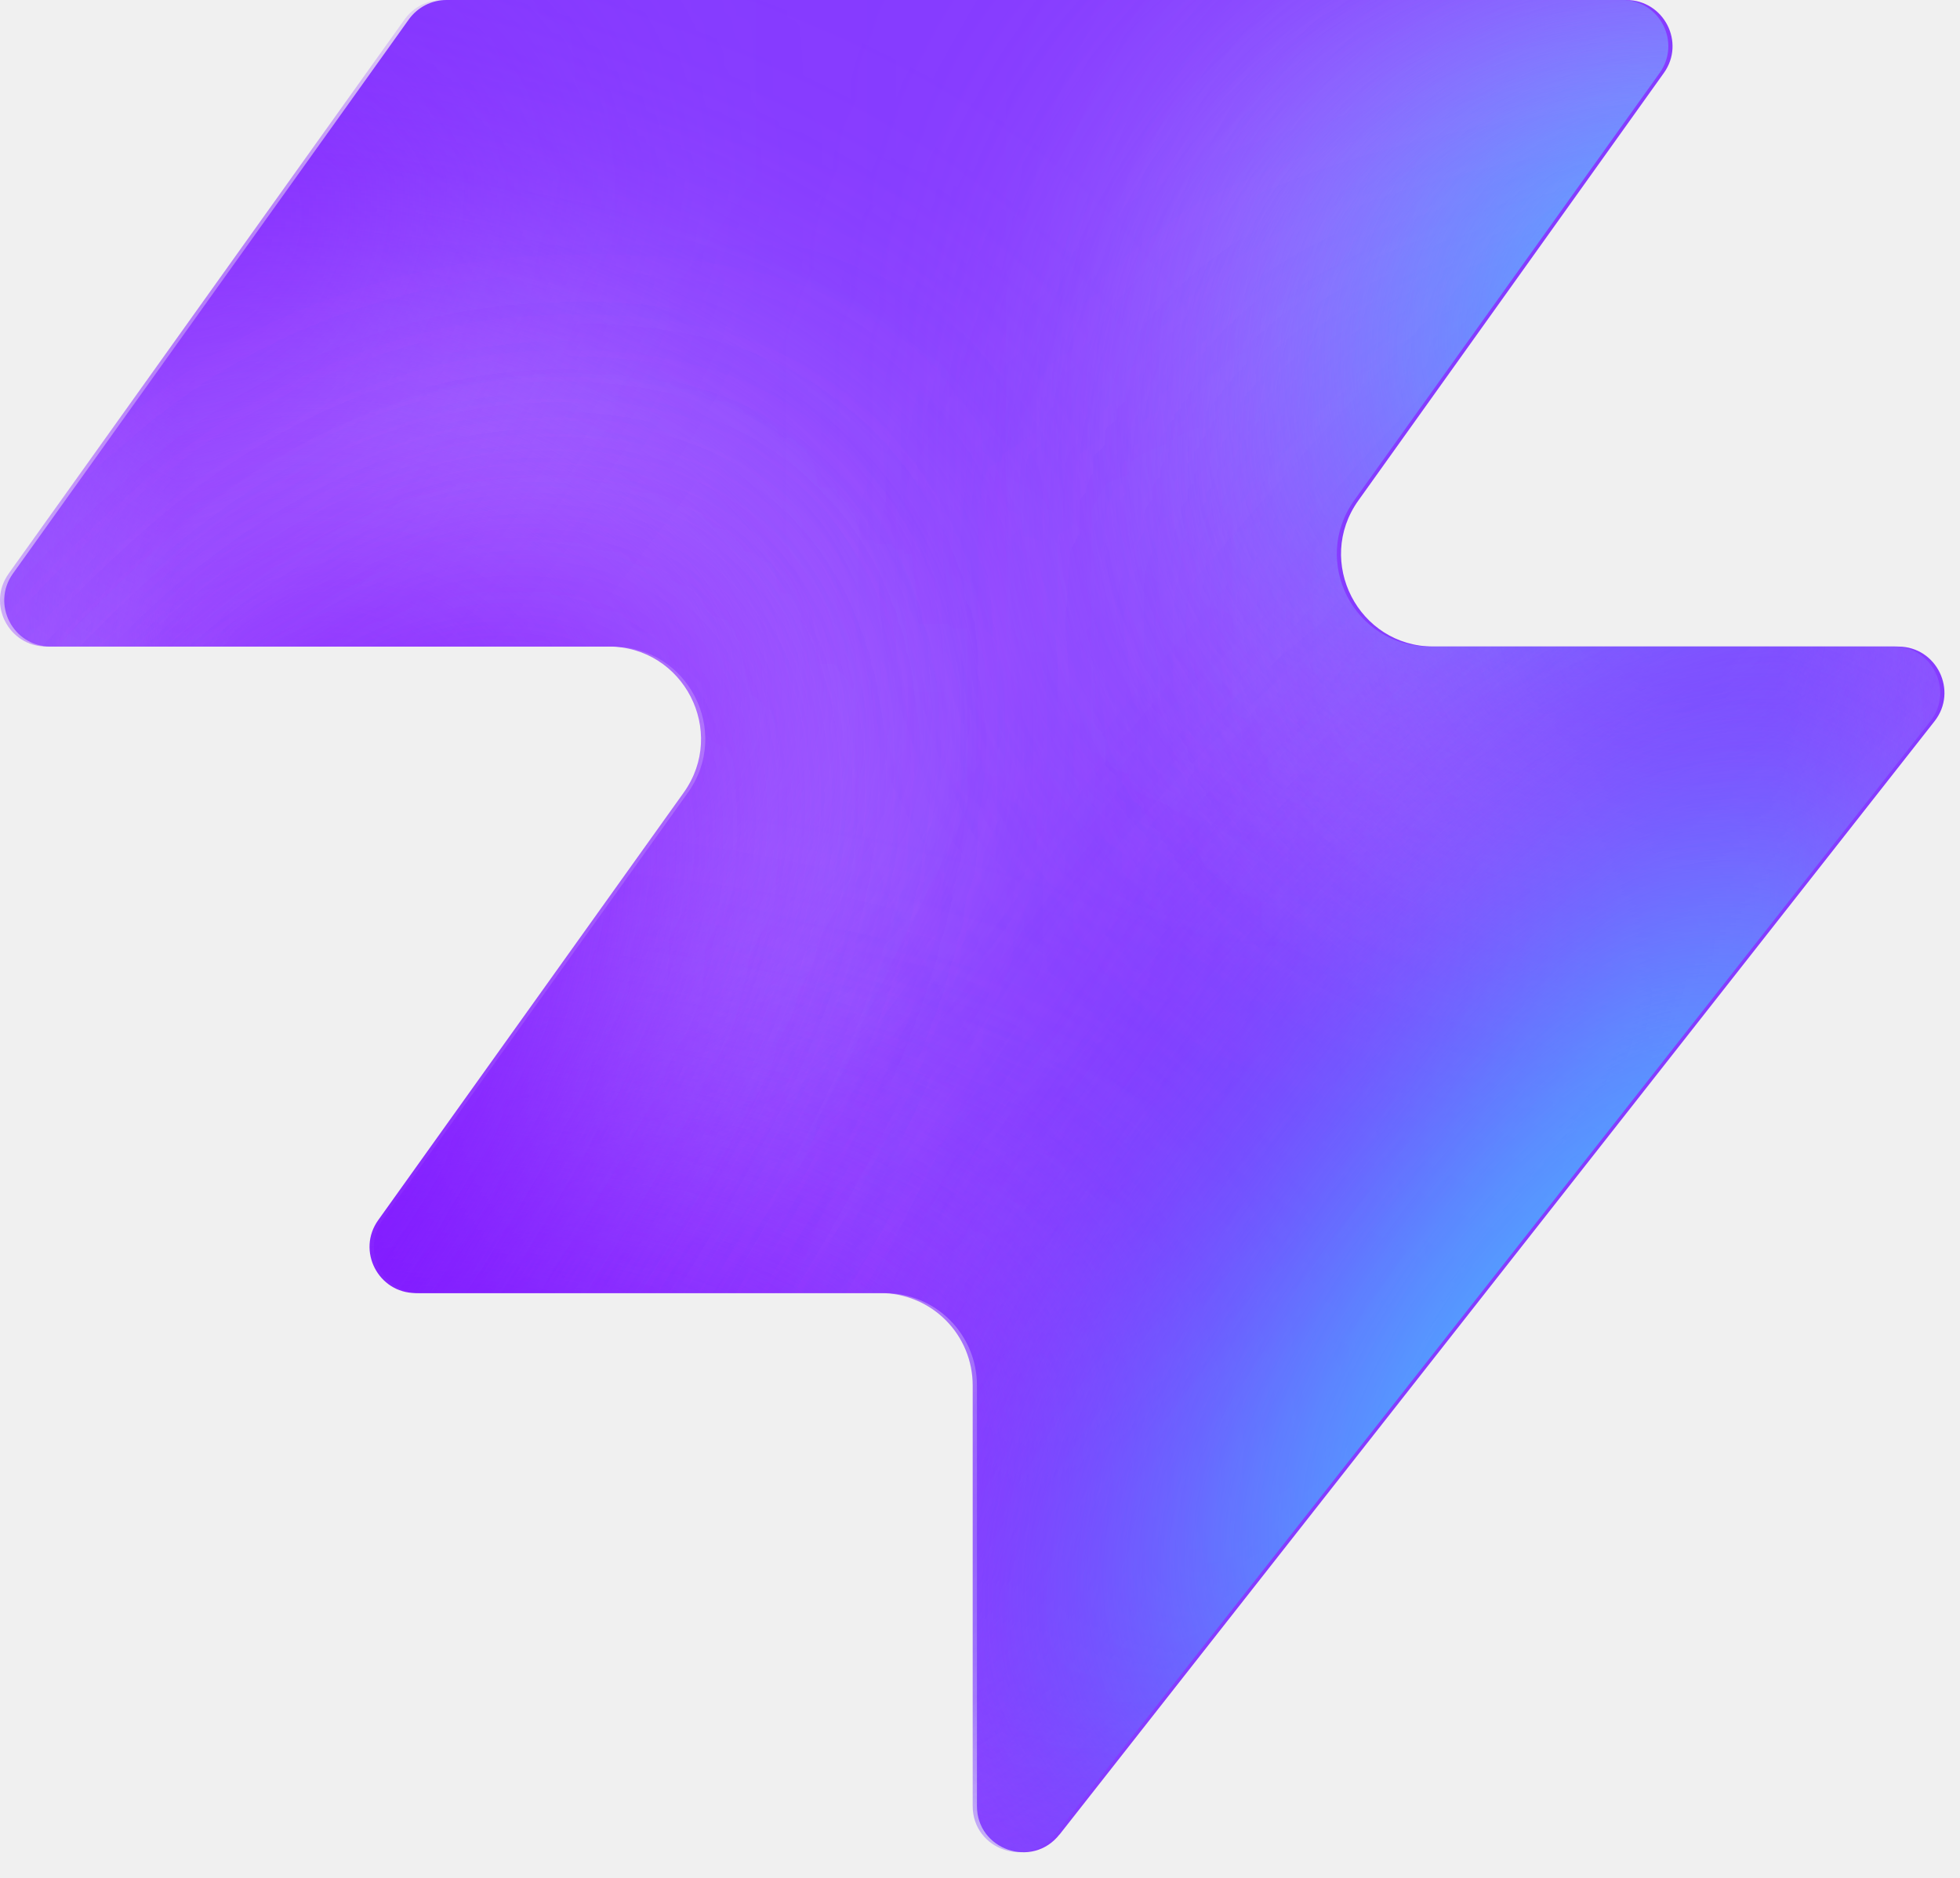
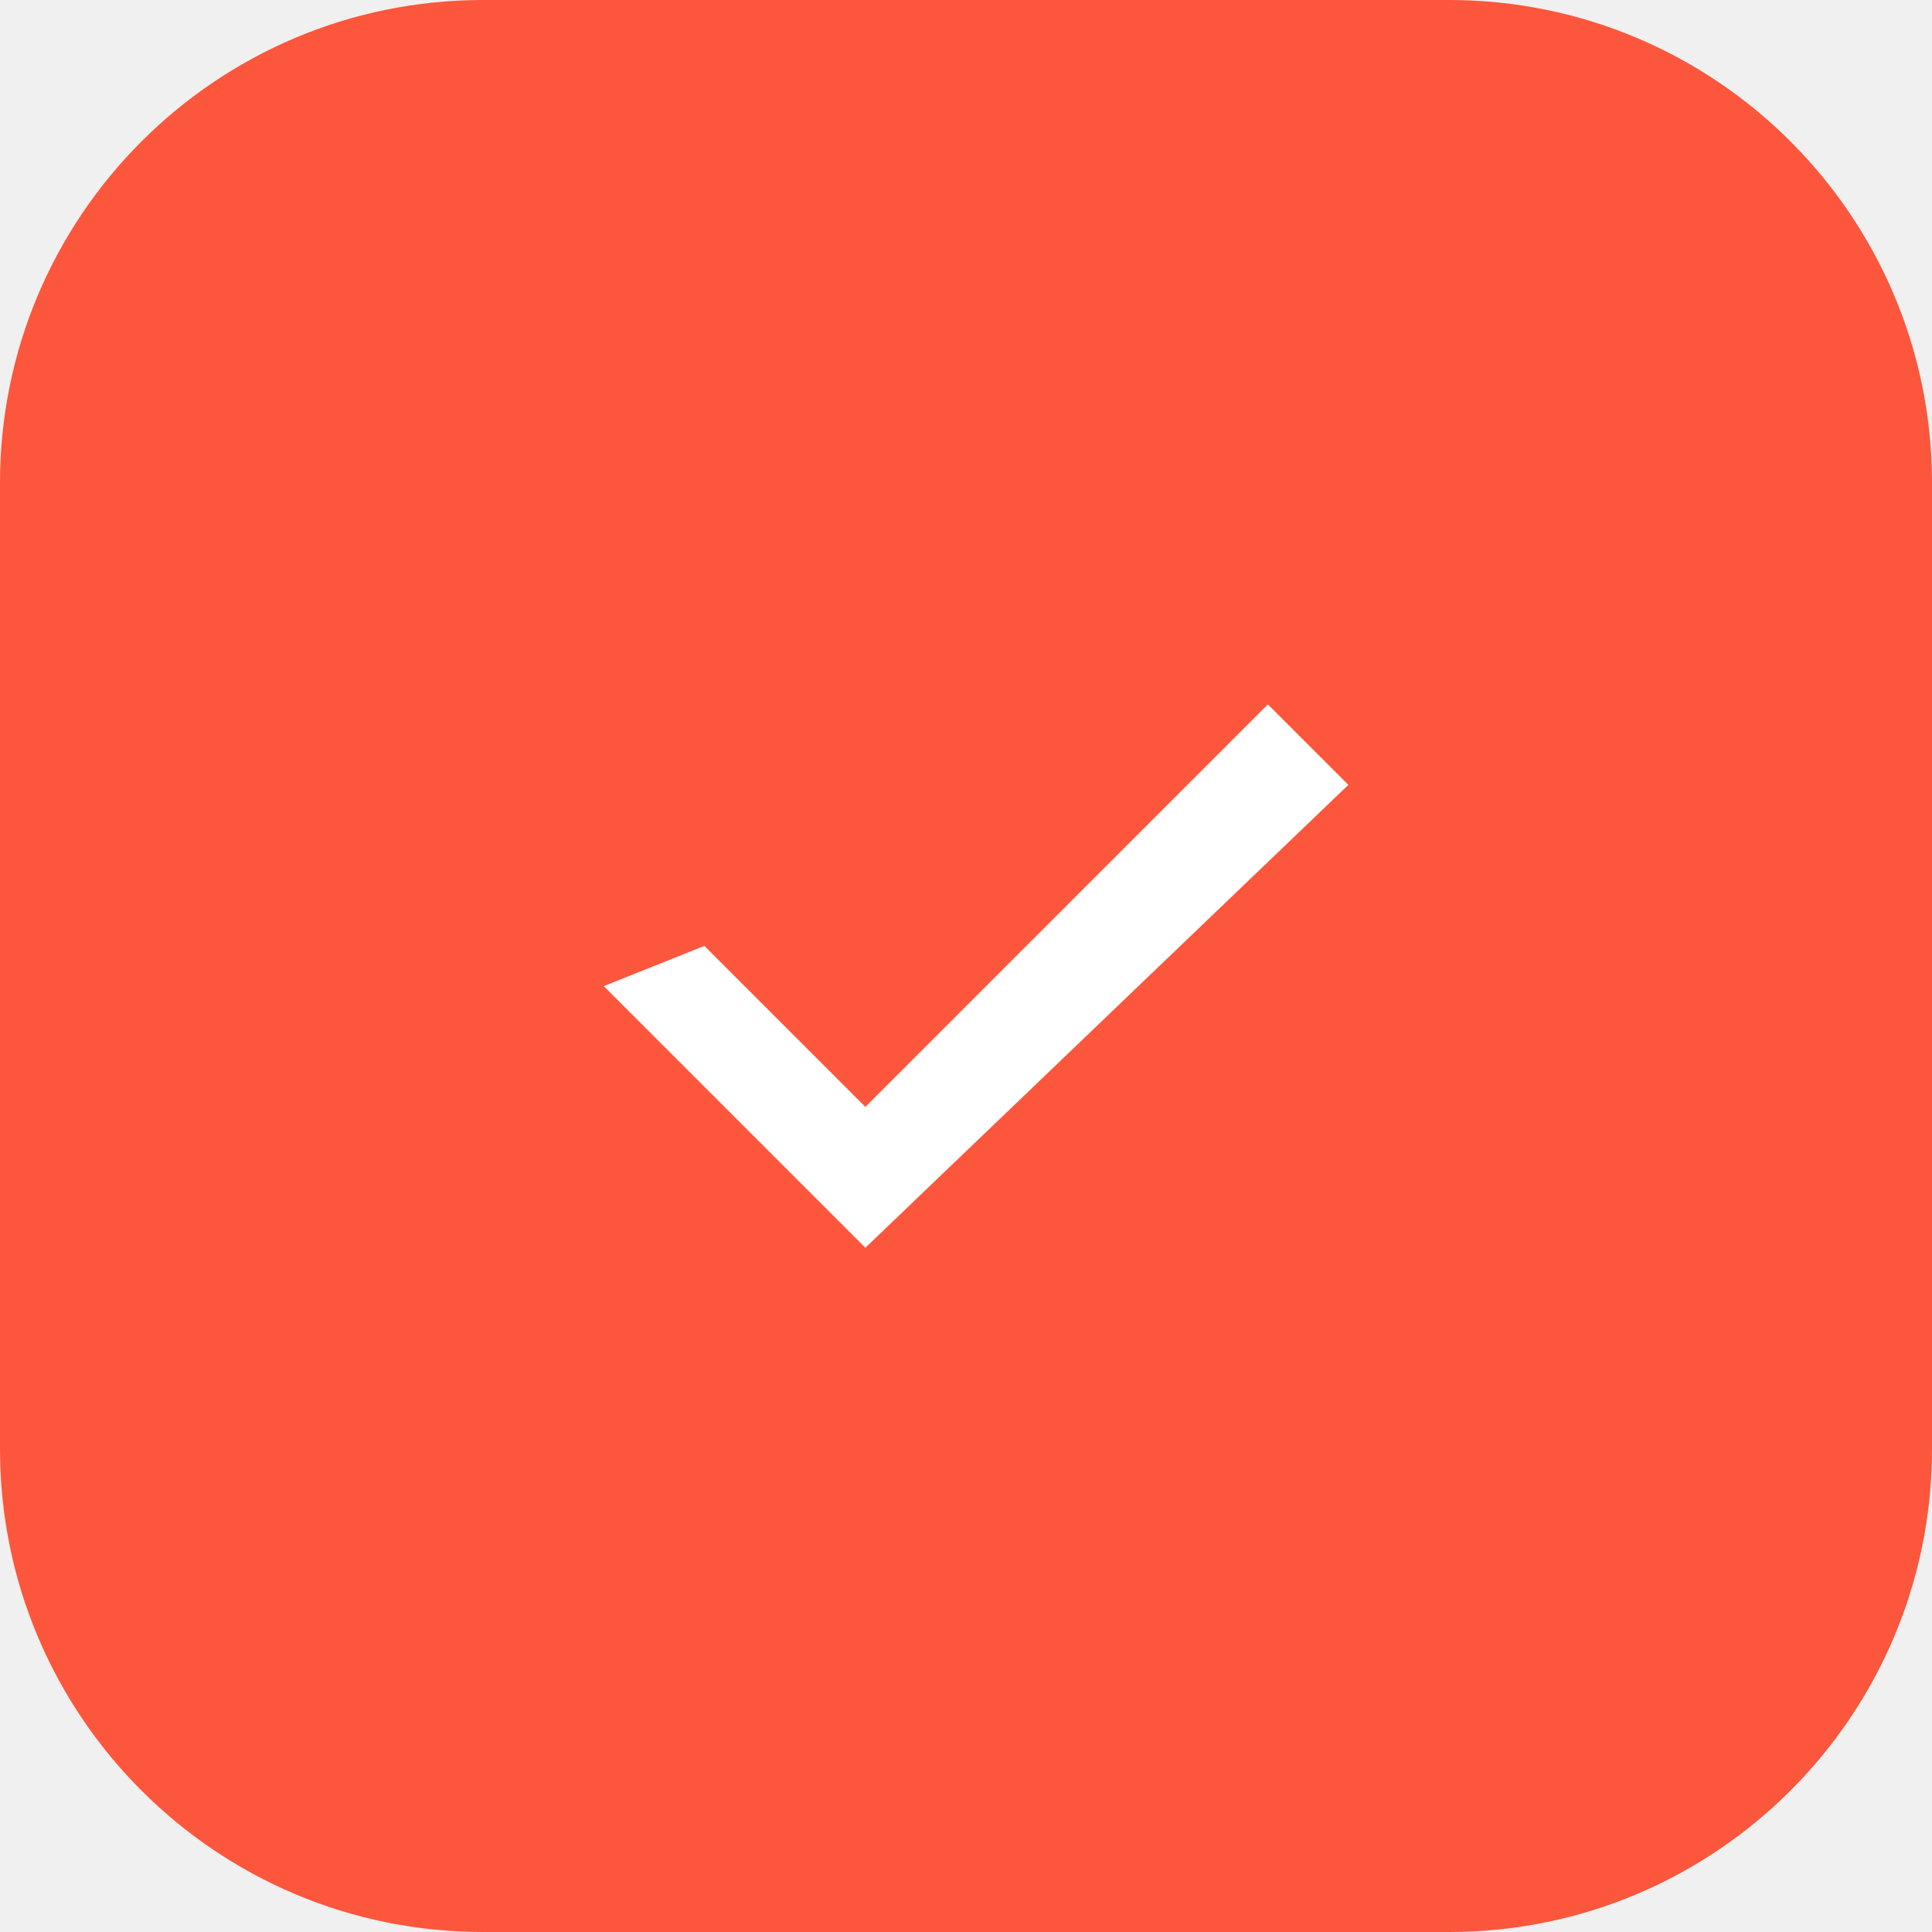
- <svg xmlns="http://www.w3.org/2000/svg" width="48" height="46" fill="none" viewBox="0 0 48 46">
-   <path fill="#863bff" d="M25.946 44.938c-.664.845-2.021.375-2.021-.698V33.937a2.26 2.26 0 0 0-2.262-2.262H10.287c-.92 0-1.456-1.04-.92-1.788l7.48-10.471c1.07-1.497 0-3.578-1.842-3.578H1.237c-.92 0-1.456-1.04-.92-1.788L10.013.474c.214-.297.556-.474.92-.474h28.894c.92 0 1.456 1.04.92 1.788l-7.48 10.471c-1.07 1.498 0 3.579 1.842 3.579h11.377c.943 0 1.473 1.088.89 1.83L25.947 44.94z" style="fill:#863bff;fill:color(display-p3 .525 .23 1);fill-opacity:1" />
-   <mask id="a" width="48" height="46" x="0" y="0" maskUnits="userSpaceOnUse" style="mask-type:alpha">
-     <path fill="#000" d="M25.842 44.938c-.664.844-2.021.375-2.021-.698V33.937a2.26 2.26 0 0 0-2.262-2.262H10.183c-.92 0-1.456-1.04-.92-1.788l7.48-10.471c1.07-1.498 0-3.579-1.842-3.579H1.133c-.92 0-1.456-1.04-.92-1.787L9.91.473c.214-.297.556-.474.92-.474h28.894c.92 0 1.456 1.04.92 1.788l-7.48 10.471c-1.07 1.498 0 3.578 1.842 3.578h11.377c.943 0 1.473 1.088.89 1.832L25.843 44.94z" style="fill:#000;fill-opacity:1" />
-   </mask>
-   <g mask="url(#a)">
-     <g filter="url(#b)">
-       <ellipse cx="5.508" cy="14.704" fill="#ede6ff" rx="5.508" ry="14.704" style="fill:#ede6ff;fill:color(display-p3 .927 .903 1);fill-opacity:1" transform="matrix(.00324 1 1 -.00324 -4.47 31.516)" />
-     </g>
-     <g filter="url(#c)">
-       <ellipse cx="10.399" cy="29.851" fill="#ede6ff" rx="10.399" ry="29.851" style="fill:#ede6ff;fill:color(display-p3 .927 .903 1);fill-opacity:1" transform="matrix(.00324 1 1 -.00324 -39.328 7.883)" />
-     </g>
-     <g filter="url(#d)">
-       <ellipse cx="5.508" cy="30.487" fill="#7e14ff" rx="5.508" ry="30.487" style="fill:#7e14ff;fill:color(display-p3 .492 .077 1);fill-opacity:1" transform="rotate(89.814 -25.913 -14.639)scale(1 -1)" />
-     </g>
-     <g filter="url(#e)">
-       <ellipse cx="5.508" cy="30.599" fill="#7e14ff" rx="5.508" ry="30.599" style="fill:#7e14ff;fill:color(display-p3 .492 .077 1);fill-opacity:1" transform="rotate(89.814 -32.644 -3.334)scale(1 -1)" />
-     </g>
-     <g filter="url(#f)">
-       <ellipse cx="5.508" cy="30.599" fill="#7e14ff" rx="5.508" ry="30.599" style="fill:#7e14ff;fill:color(display-p3 .492 .077 1);fill-opacity:1" transform="matrix(.00324 1 1 -.00324 -34.34 30.47)" />
-     </g>
-     <g filter="url(#g)">
-       <ellipse cx="14.072" cy="22.078" fill="#ede6ff" rx="14.072" ry="22.078" style="fill:#ede6ff;fill:color(display-p3 .927 .903 1);fill-opacity:1" transform="rotate(93.35 24.506 48.493)scale(-1 1)" />
-     </g>
-     <g filter="url(#h)">
-       <ellipse cx="3.47" cy="21.501" fill="#7e14ff" rx="3.47" ry="21.501" style="fill:#7e14ff;fill:color(display-p3 .492 .077 1);fill-opacity:1" transform="rotate(89.009 28.708 47.59)scale(-1 1)" />
-     </g>
-     <g filter="url(#i)">
-       <ellipse cx="3.47" cy="21.501" fill="#7e14ff" rx="3.47" ry="21.501" style="fill:#7e14ff;fill:color(display-p3 .492 .077 1);fill-opacity:1" transform="rotate(89.009 28.708 47.59)scale(-1 1)" />
-     </g>
-     <g filter="url(#j)">
-       <ellipse cx=".387" cy="8.972" fill="#7e14ff" rx="4.407" ry="29.108" style="fill:#7e14ff;fill:color(display-p3 .492 .077 1);fill-opacity:1" transform="rotate(39.51 .387 8.972)" />
-     </g>
-     <g filter="url(#k)">
-       <ellipse cx="47.523" cy="-6.092" fill="#7e14ff" rx="4.407" ry="29.108" style="fill:#7e14ff;fill:color(display-p3 .492 .077 1);fill-opacity:1" transform="rotate(37.892 47.523 -6.092)" />
-     </g>
-     <g filter="url(#l)">
-       <ellipse cx="41.412" cy="6.333" fill="#47bfff" rx="5.971" ry="9.665" style="fill:#47bfff;fill:color(display-p3 .28 .748 1);fill-opacity:1" transform="rotate(37.892 41.412 6.333)" />
-     </g>
-     <g filter="url(#m)">
-       <ellipse cx="-1.879" cy="38.332" fill="#7e14ff" rx="4.407" ry="29.108" style="fill:#7e14ff;fill:color(display-p3 .492 .077 1);fill-opacity:1" transform="rotate(37.892 -1.88 38.332)" />
-     </g>
-     <g filter="url(#n)">
-       <ellipse cx="-1.879" cy="38.332" fill="#7e14ff" rx="4.407" ry="29.108" style="fill:#7e14ff;fill:color(display-p3 .492 .077 1);fill-opacity:1" transform="rotate(37.892 -1.88 38.332)" />
-     </g>
-     <g filter="url(#o)">
-       <ellipse cx="35.651" cy="29.907" fill="#7e14ff" rx="4.407" ry="29.108" style="fill:#7e14ff;fill:color(display-p3 .492 .077 1);fill-opacity:1" transform="rotate(37.892 35.651 29.907)" />
-     </g>
-     <g filter="url(#p)">
-       <ellipse cx="38.418" cy="32.4" fill="#47bfff" rx="5.971" ry="15.297" style="fill:#47bfff;fill:color(display-p3 .28 .748 1);fill-opacity:1" transform="rotate(37.892 38.418 32.4)" />
-     </g>
-   </g>
-   <defs>
-     <filter id="b" width="60.045" height="41.654" x="-19.77" y="16.149" color-interpolation-filters="sRGB" filterUnits="userSpaceOnUse">
-       <feFlood flood-opacity="0" result="BackgroundImageFix" />
-       <feBlend in="SourceGraphic" in2="BackgroundImageFix" result="shape" />
-       <feGaussianBlur result="effect1_foregroundBlur_2002_17158" stdDeviation="7.659" />
-     </filter>
-     <filter id="c" width="90.34" height="51.437" x="-54.613" y="-7.533" color-interpolation-filters="sRGB" filterUnits="userSpaceOnUse">
-       <feFlood flood-opacity="0" result="BackgroundImageFix" />
-       <feBlend in="SourceGraphic" in2="BackgroundImageFix" result="shape" />
-       <feGaussianBlur result="effect1_foregroundBlur_2002_17158" stdDeviation="7.659" />
-     </filter>
-     <filter id="d" width="79.355" height="29.4" x="-49.64" y="2.03" color-interpolation-filters="sRGB" filterUnits="userSpaceOnUse">
-       <feFlood flood-opacity="0" result="BackgroundImageFix" />
-       <feBlend in="SourceGraphic" in2="BackgroundImageFix" result="shape" />
-       <feGaussianBlur result="effect1_foregroundBlur_2002_17158" stdDeviation="4.596" />
-     </filter>
-     <filter id="e" width="79.579" height="29.4" x="-45.045" y="20.029" color-interpolation-filters="sRGB" filterUnits="userSpaceOnUse">
-       <feFlood flood-opacity="0" result="BackgroundImageFix" />
-       <feBlend in="SourceGraphic" in2="BackgroundImageFix" result="shape" />
-       <feGaussianBlur result="effect1_foregroundBlur_2002_17158" stdDeviation="4.596" />
-     </filter>
-     <filter id="f" width="79.579" height="29.4" x="-43.513" y="21.178" color-interpolation-filters="sRGB" filterUnits="userSpaceOnUse">
-       <feFlood flood-opacity="0" result="BackgroundImageFix" />
-       <feBlend in="SourceGraphic" in2="BackgroundImageFix" result="shape" />
-       <feGaussianBlur result="effect1_foregroundBlur_2002_17158" stdDeviation="4.596" />
-     </filter>
-     <filter id="g" width="74.749" height="58.852" x="15.756" y="-17.901" color-interpolation-filters="sRGB" filterUnits="userSpaceOnUse">
-       <feFlood flood-opacity="0" result="BackgroundImageFix" />
-       <feBlend in="SourceGraphic" in2="BackgroundImageFix" result="shape" />
-       <feGaussianBlur result="effect1_foregroundBlur_2002_17158" stdDeviation="7.659" />
-     </filter>
-     <filter id="h" width="61.377" height="25.362" x="23.548" y="2.284" color-interpolation-filters="sRGB" filterUnits="userSpaceOnUse">
-       <feFlood flood-opacity="0" result="BackgroundImageFix" />
-       <feBlend in="SourceGraphic" in2="BackgroundImageFix" result="shape" />
-       <feGaussianBlur result="effect1_foregroundBlur_2002_17158" stdDeviation="4.596" />
-     </filter>
-     <filter id="i" width="61.377" height="25.362" x="23.548" y="2.284" color-interpolation-filters="sRGB" filterUnits="userSpaceOnUse">
-       <feFlood flood-opacity="0" result="BackgroundImageFix" />
-       <feBlend in="SourceGraphic" in2="BackgroundImageFix" result="shape" />
-       <feGaussianBlur result="effect1_foregroundBlur_2002_17158" stdDeviation="4.596" />
-     </filter>
-     <filter id="j" width="56.045" height="63.649" x="-27.636" y="-22.853" color-interpolation-filters="sRGB" filterUnits="userSpaceOnUse">
-       <feFlood flood-opacity="0" result="BackgroundImageFix" />
-       <feBlend in="SourceGraphic" in2="BackgroundImageFix" result="shape" />
-       <feGaussianBlur result="effect1_foregroundBlur_2002_17158" stdDeviation="4.596" />
-     </filter>
-     <filter id="k" width="54.814" height="64.646" x="20.116" y="-38.415" color-interpolation-filters="sRGB" filterUnits="userSpaceOnUse">
-       <feFlood flood-opacity="0" result="BackgroundImageFix" />
-       <feBlend in="SourceGraphic" in2="BackgroundImageFix" result="shape" />
-       <feGaussianBlur result="effect1_foregroundBlur_2002_17158" stdDeviation="4.596" />
-     </filter>
-     <filter id="l" width="33.541" height="35.313" x="24.641" y="-11.323" color-interpolation-filters="sRGB" filterUnits="userSpaceOnUse">
-       <feFlood flood-opacity="0" result="BackgroundImageFix" />
-       <feBlend in="SourceGraphic" in2="BackgroundImageFix" result="shape" />
-       <feGaussianBlur result="effect1_foregroundBlur_2002_17158" stdDeviation="4.596" />
-     </filter>
-     <filter id="m" width="54.814" height="64.646" x="-29.286" y="6.009" color-interpolation-filters="sRGB" filterUnits="userSpaceOnUse">
-       <feFlood flood-opacity="0" result="BackgroundImageFix" />
-       <feBlend in="SourceGraphic" in2="BackgroundImageFix" result="shape" />
-       <feGaussianBlur result="effect1_foregroundBlur_2002_17158" stdDeviation="4.596" />
-     </filter>
-     <filter id="n" width="54.814" height="64.646" x="-29.286" y="6.009" color-interpolation-filters="sRGB" filterUnits="userSpaceOnUse">
-       <feFlood flood-opacity="0" result="BackgroundImageFix" />
-       <feBlend in="SourceGraphic" in2="BackgroundImageFix" result="shape" />
-       <feGaussianBlur result="effect1_foregroundBlur_2002_17158" stdDeviation="4.596" />
-     </filter>
-     <filter id="o" width="54.814" height="64.646" x="8.244" y="-2.416" color-interpolation-filters="sRGB" filterUnits="userSpaceOnUse">
-       <feFlood flood-opacity="0" result="BackgroundImageFix" />
-       <feBlend in="SourceGraphic" in2="BackgroundImageFix" result="shape" />
-       <feGaussianBlur result="effect1_foregroundBlur_2002_17158" stdDeviation="4.596" />
-     </filter>
-     <filter id="p" width="39.409" height="43.623" x="18.713" y="10.588" color-interpolation-filters="sRGB" filterUnits="userSpaceOnUse">
-       <feFlood flood-opacity="0" result="BackgroundImageFix" />
-       <feBlend in="SourceGraphic" in2="BackgroundImageFix" result="shape" />
-       <feGaussianBlur result="effect1_foregroundBlur_2002_17158" stdDeviation="4.596" />
-     </filter>
-   </defs>
+ <svg xmlns="http://www.w3.org/2000/svg" width="48" height="48" viewBox="0 0 48 48" fill="none">
+   <rect width="48" height="48" rx="12" fill="#FC563C" />
+   <path d="M15 24.5L21.5 31L33.5 19.5L31.5 17.5L21.5 27.5L17.5 23.5L15 24.5Z" fill="white" />
</svg>
